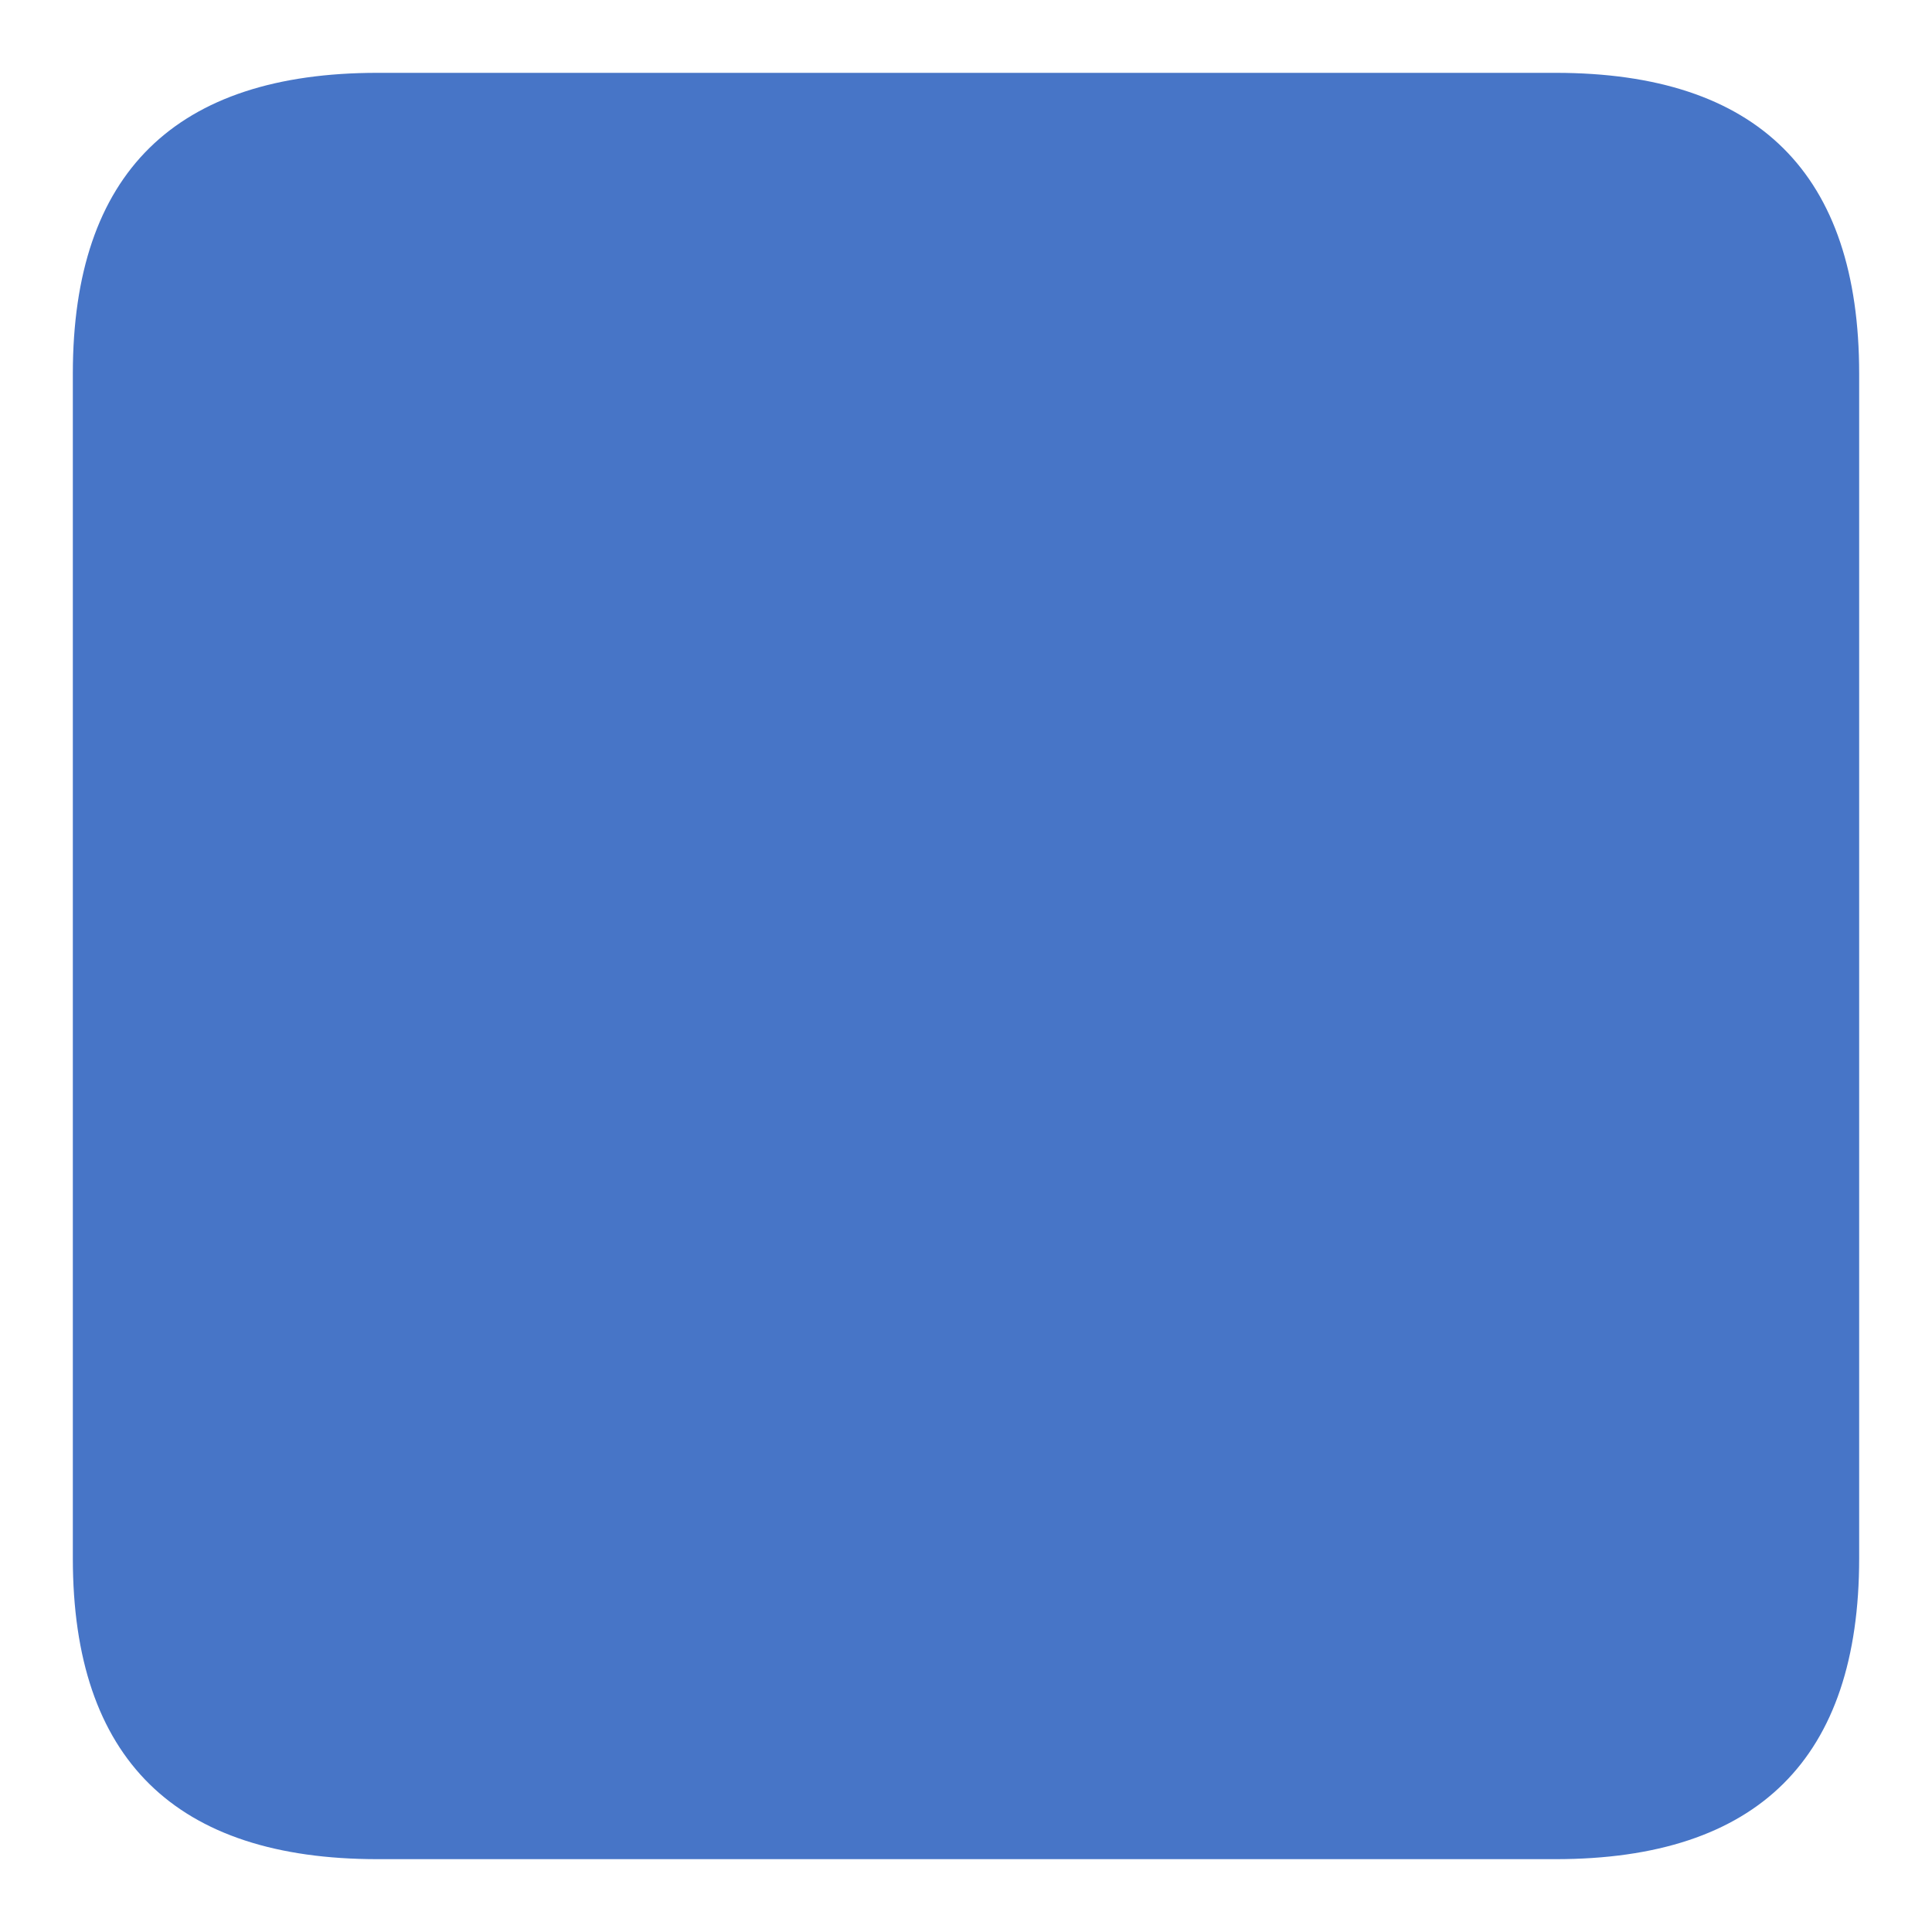
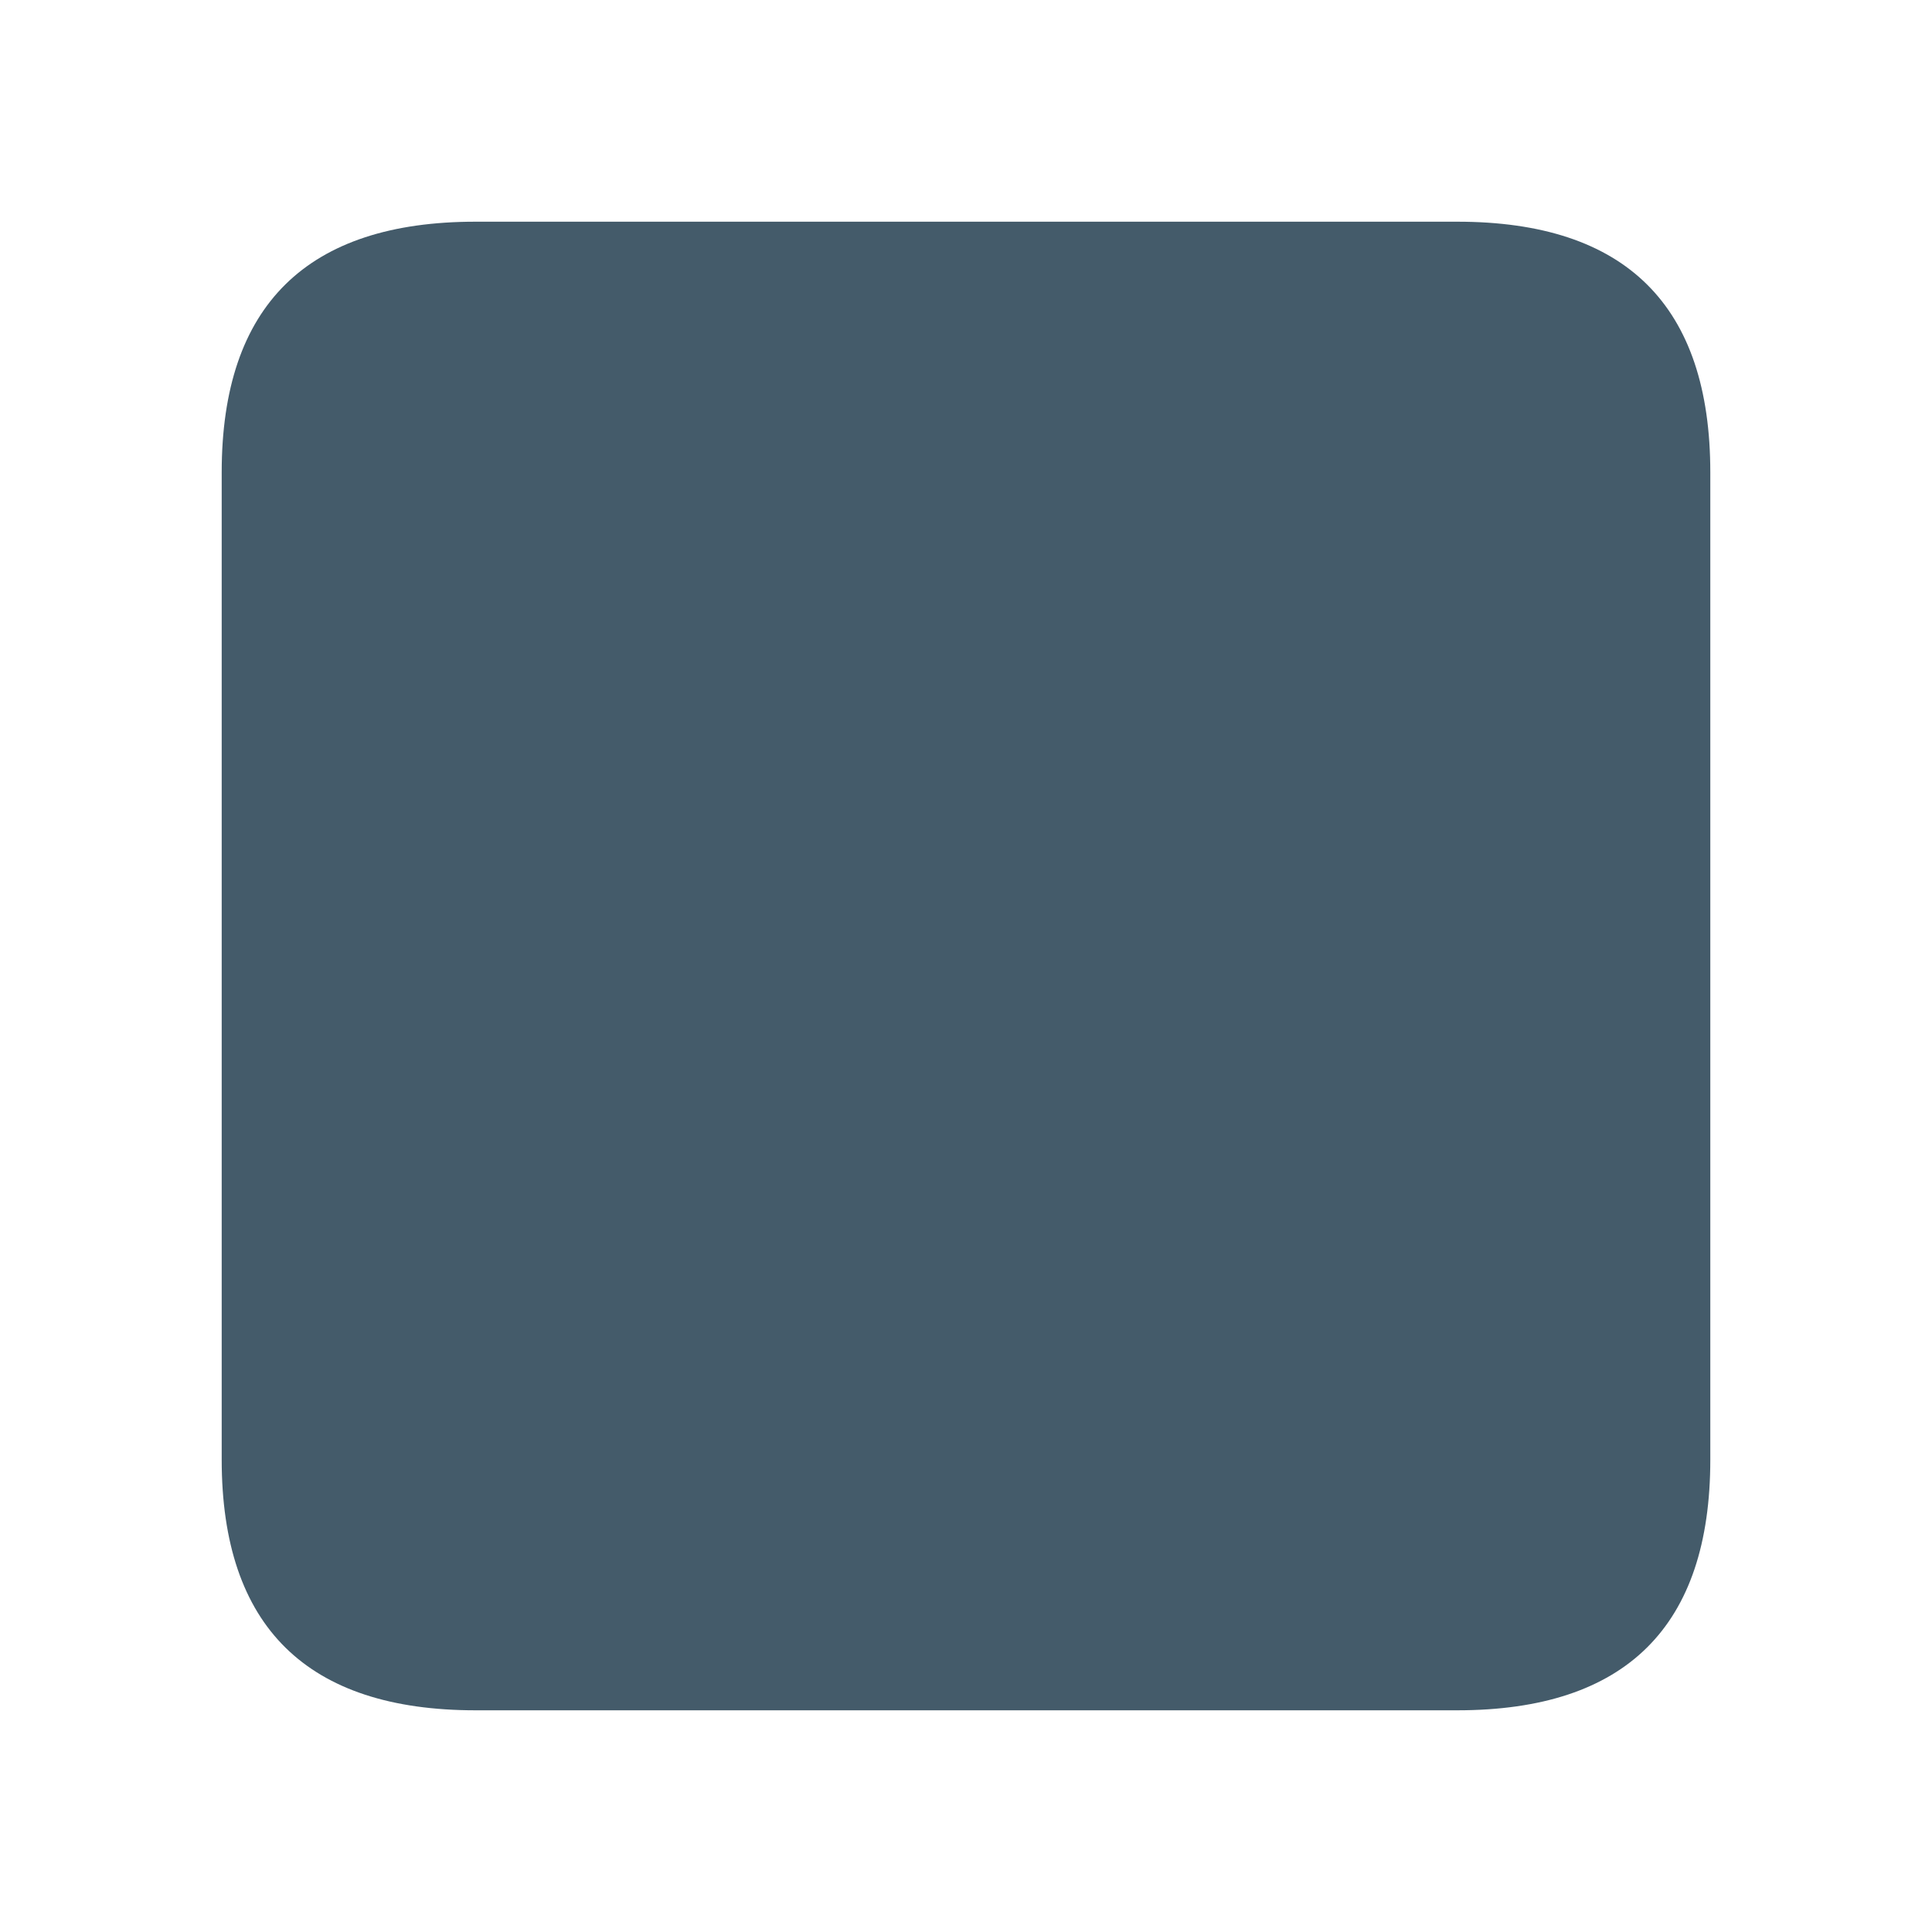
- <svg xmlns="http://www.w3.org/2000/svg" width="20" height="20" viewBox="0 0 20 20" fill="none">
-   <path d="M3.908 19.246H16.102C18.201 19.246 19.246 18.201 19.246 16.132V3.868C19.246 1.799 18.201 0.754 16.102 0.754H3.908C1.819 0.754 0.754 1.788 0.754 3.868V16.132C0.754 18.212 1.819 19.246 3.908 19.246Z" fill="#4775C7" />
+ <svg xmlns="http://www.w3.org/2000/svg" width="24" height="24" viewBox="0 0 24 24" fill="none">
+   <path d="M5.908 21.246H18.102C20.201 21.246 21.246 20.201 21.246 18.132V5.868C21.246 3.799 20.201 2.754 18.102 2.754H5.908C3.819 2.754 2.754 3.788 2.754 5.868V18.132C2.754 20.212 3.819 21.246 5.908 21.246Z" fill="#445B6A" />
</svg>
